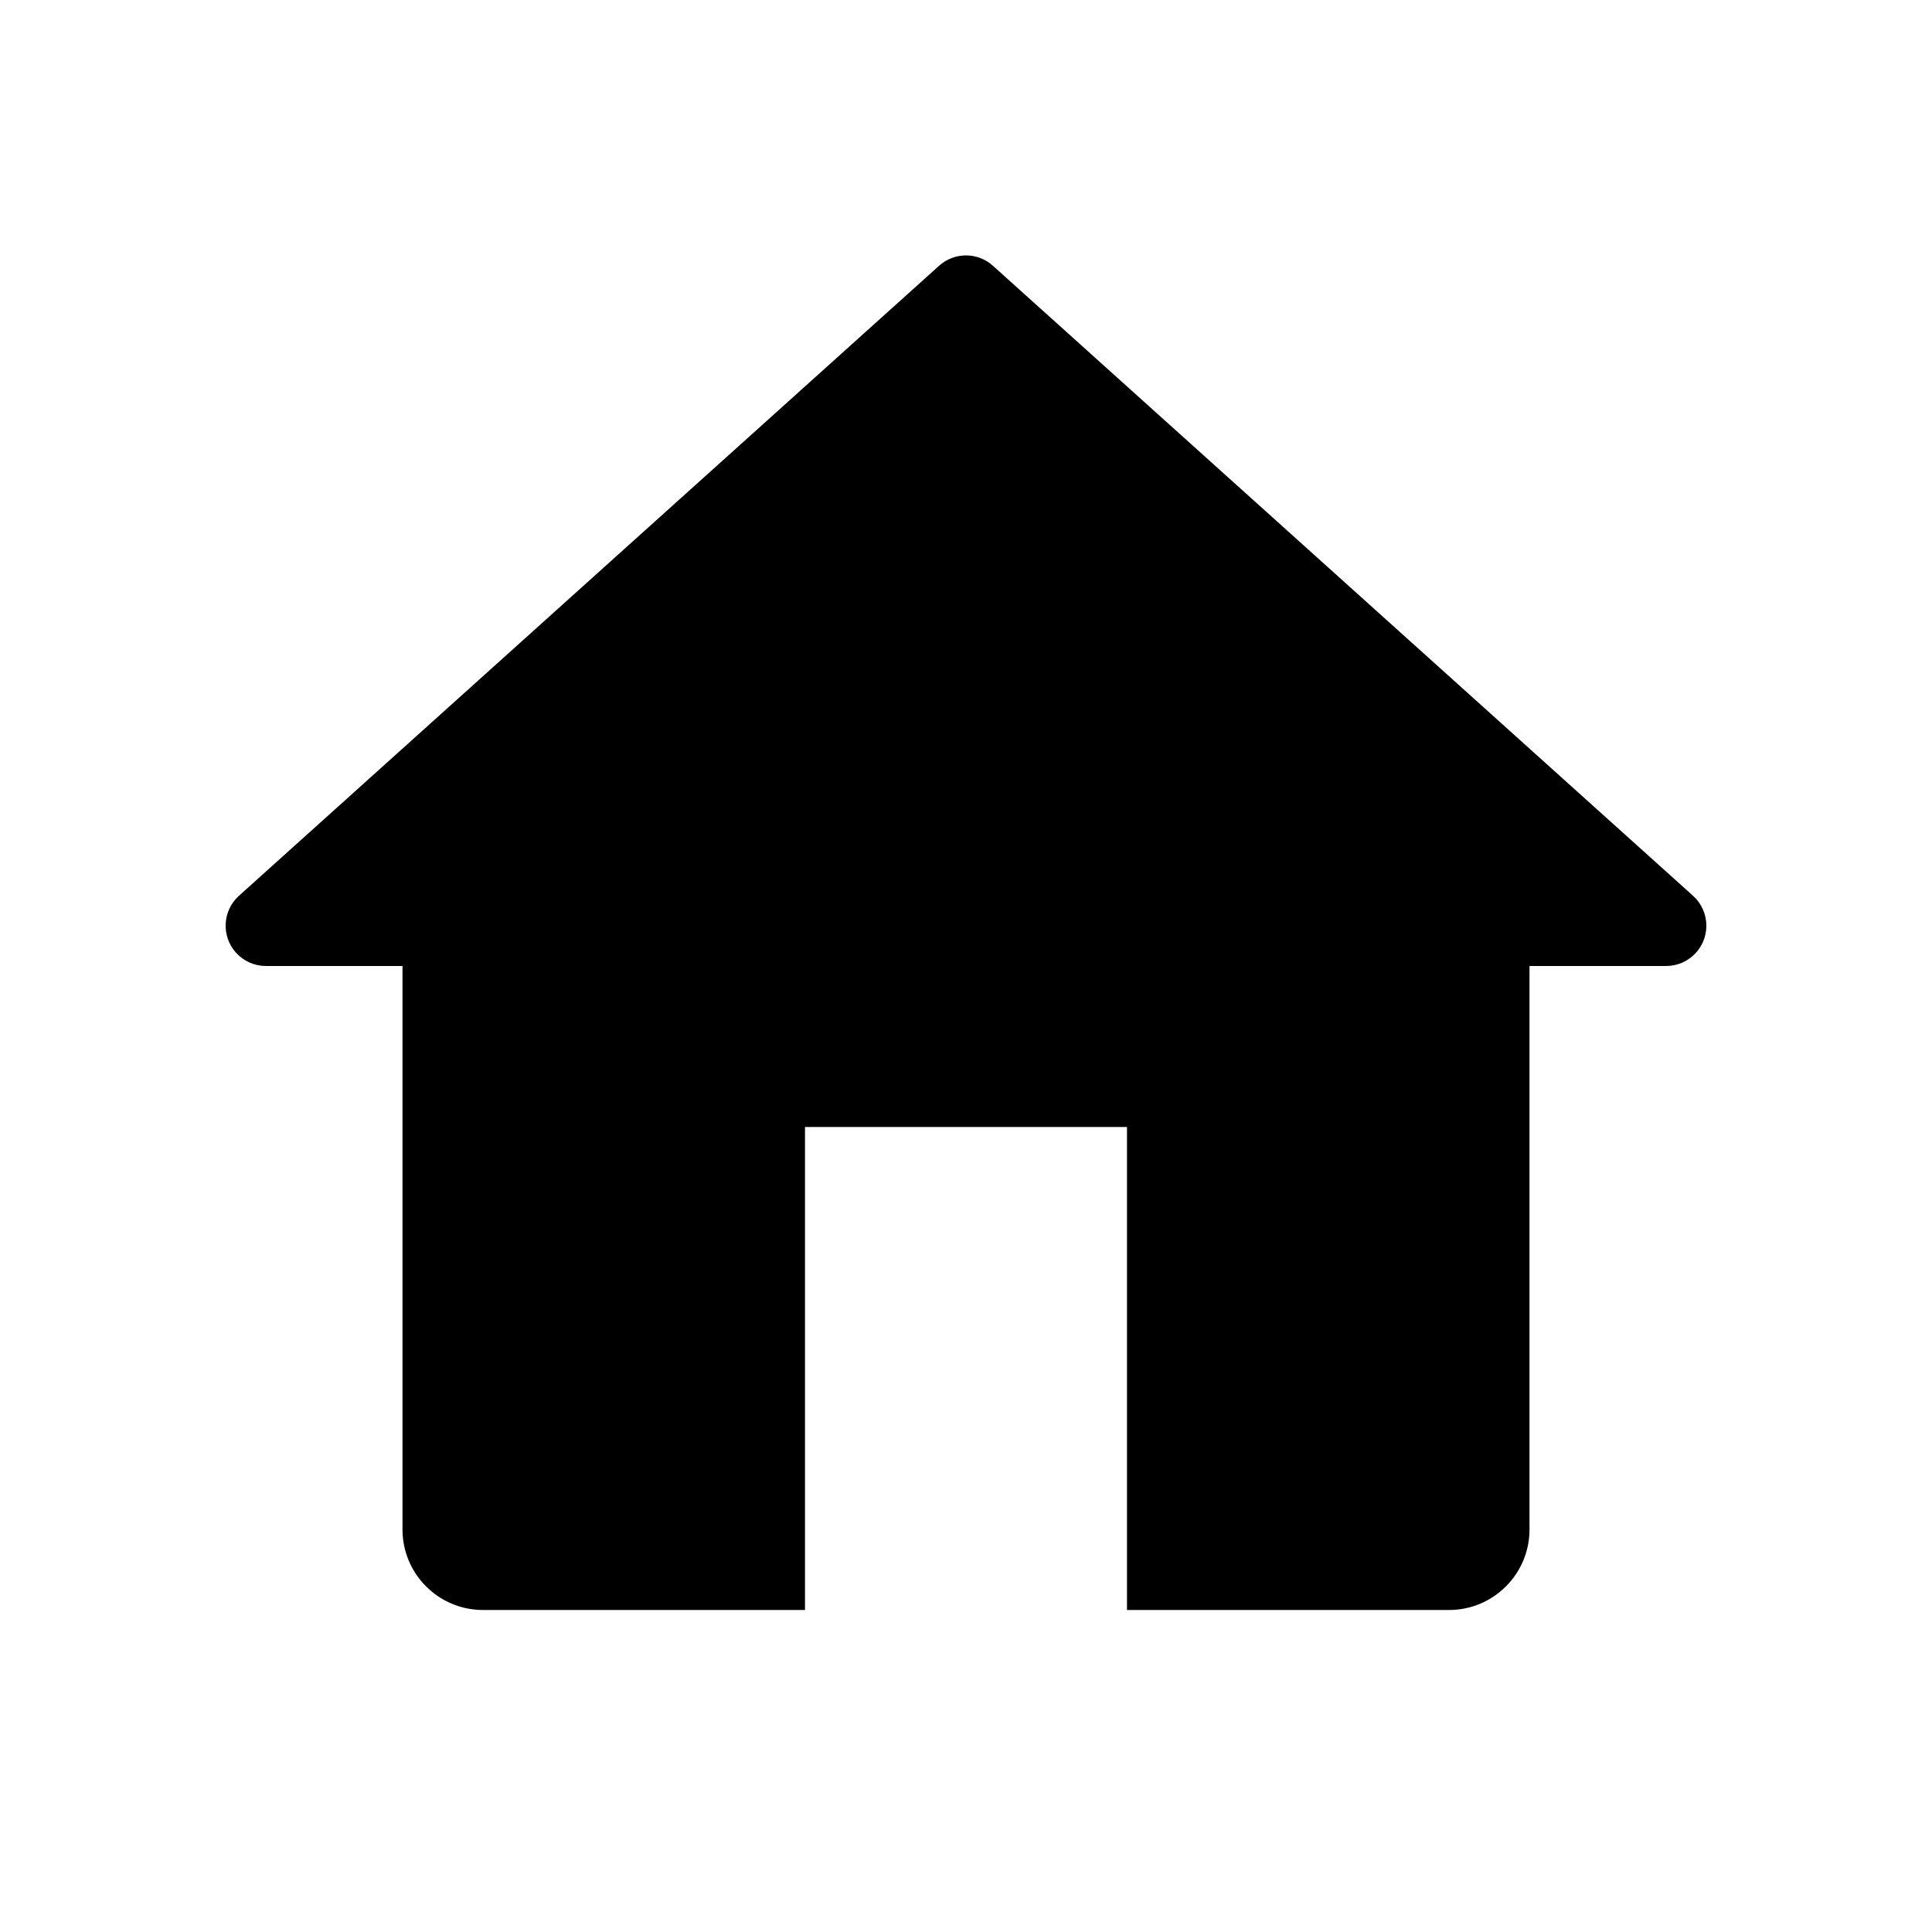
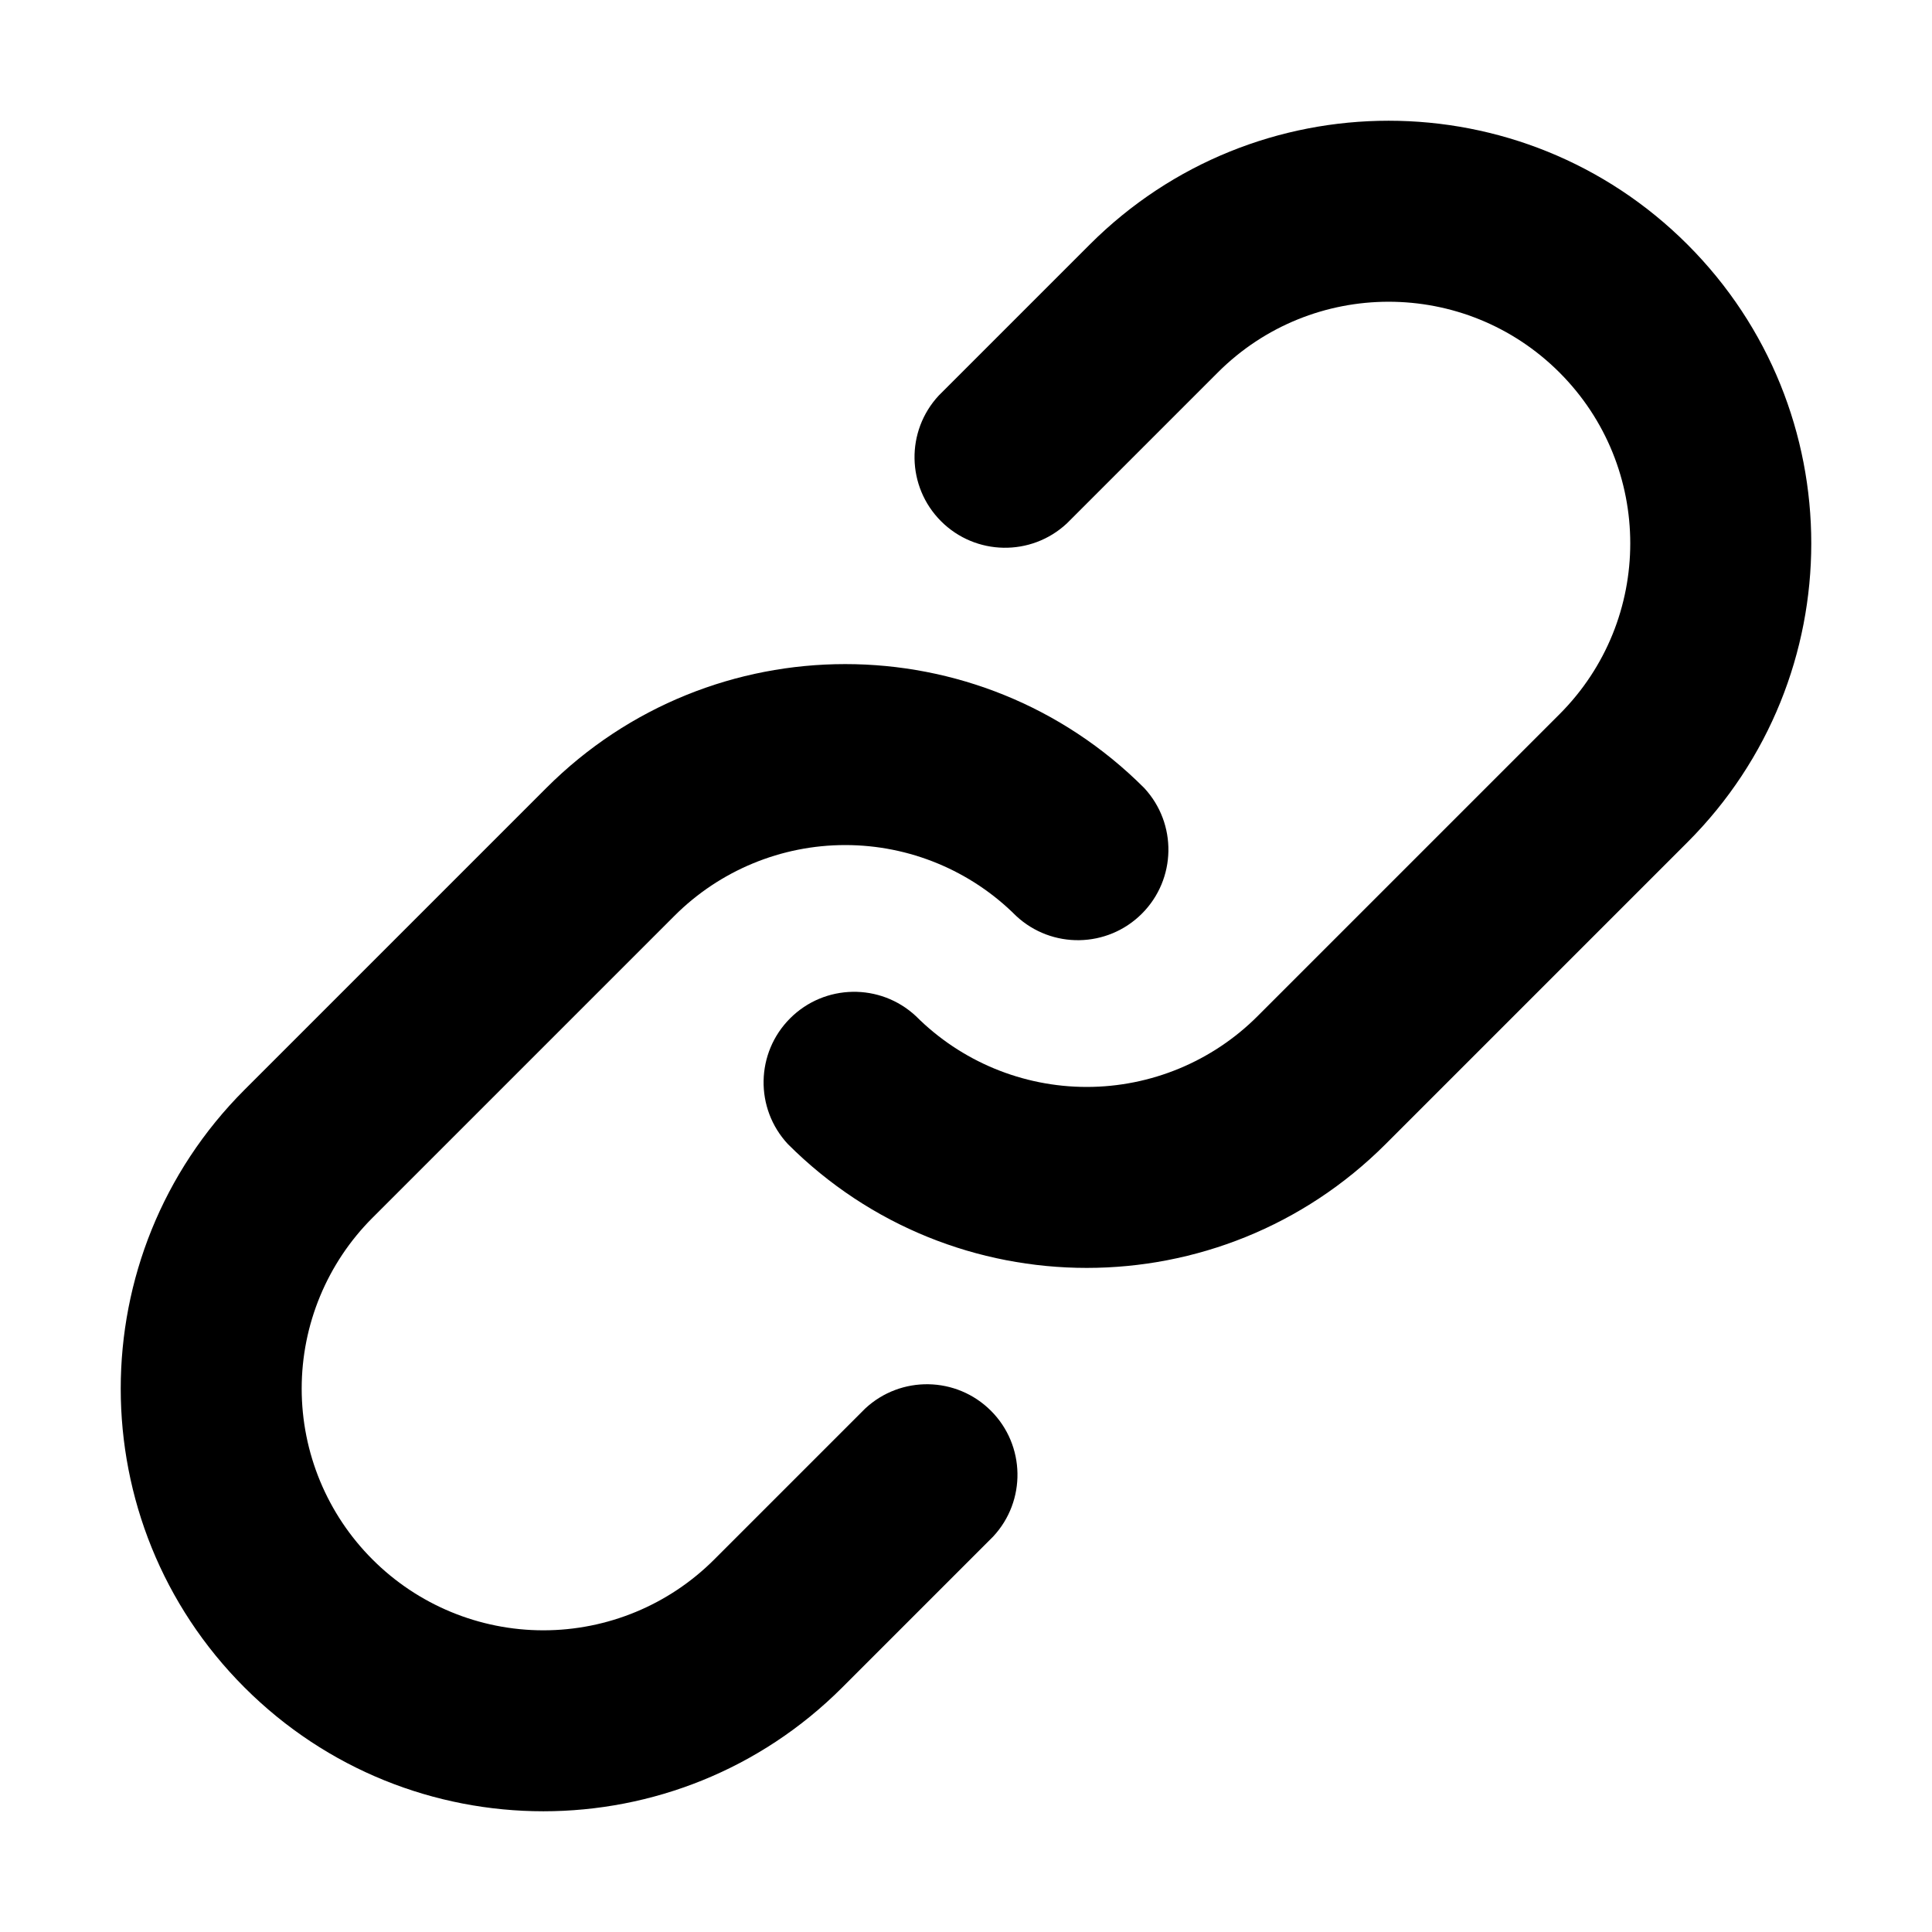
- <svg xmlns="http://www.w3.org/2000/svg" width="24px" height="24px" viewBox="0 0 24 24" version="1.1">
-   <defs />
-   <g id="Page-2" stroke="none" stroke-width="1" fill="none" fill-rule="evenodd">
-     <g id="home_24">
-       <rect id="icon-bounds" x="0" y="0" width="24" height="24" />
-       <path d="M10,14 L14,14 L14,20 L18,20 C18.552,20 19,19.552 19,19 L19,12 L20.697,12 C20.973,12 21.197,11.776 21.197,11.5 C21.197,11.358 21.137,11.223 21.032,11.128 L12.334,3.301 C12.144,3.13 11.856,3.13 11.666,3.301 L2.968,11.128 C2.763,11.313 2.747,11.629 2.931,11.834 C3.026,11.94 3.161,12 3.303,12 L5,12 L5,19 C5,19.552 5.448,20 6,20 L10,20 L10,14 Z" id="Mask" fill="currentColor" />
-     </g>
-   </g>
+ <svg aria-hidden="true" height="16" viewBox="0 0 16 16" version="1.1" width="16" data-view-component="true" fill="currentColor">
+   <path fill-rule="evenodd" d="M7.775 3.275a.75.75 0 001.06 1.06l1.25-1.25a2 2 0 112.83 2.83l-2.5 2.5a2 2 0 01-2.83 0 .75.75 0 00-1.06 1.06 3.5 3.5 0 004.95 0l2.5-2.5a3.5 3.5 0 00-4.95-4.95l-1.25 1.25zm-4.69 9.64a2 2 0 010-2.83l2.5-2.5a2 2 0 012.83 0 .75.75 0 001.06-1.06 3.5 3.5 0 00-4.95 0l-2.5 2.5a3.5 3.5 0 004.95 4.95l1.25-1.25a.75.75 0 00-1.06-1.06l-1.25 1.25a2 2 0 01-2.83 0z" />
</svg>
